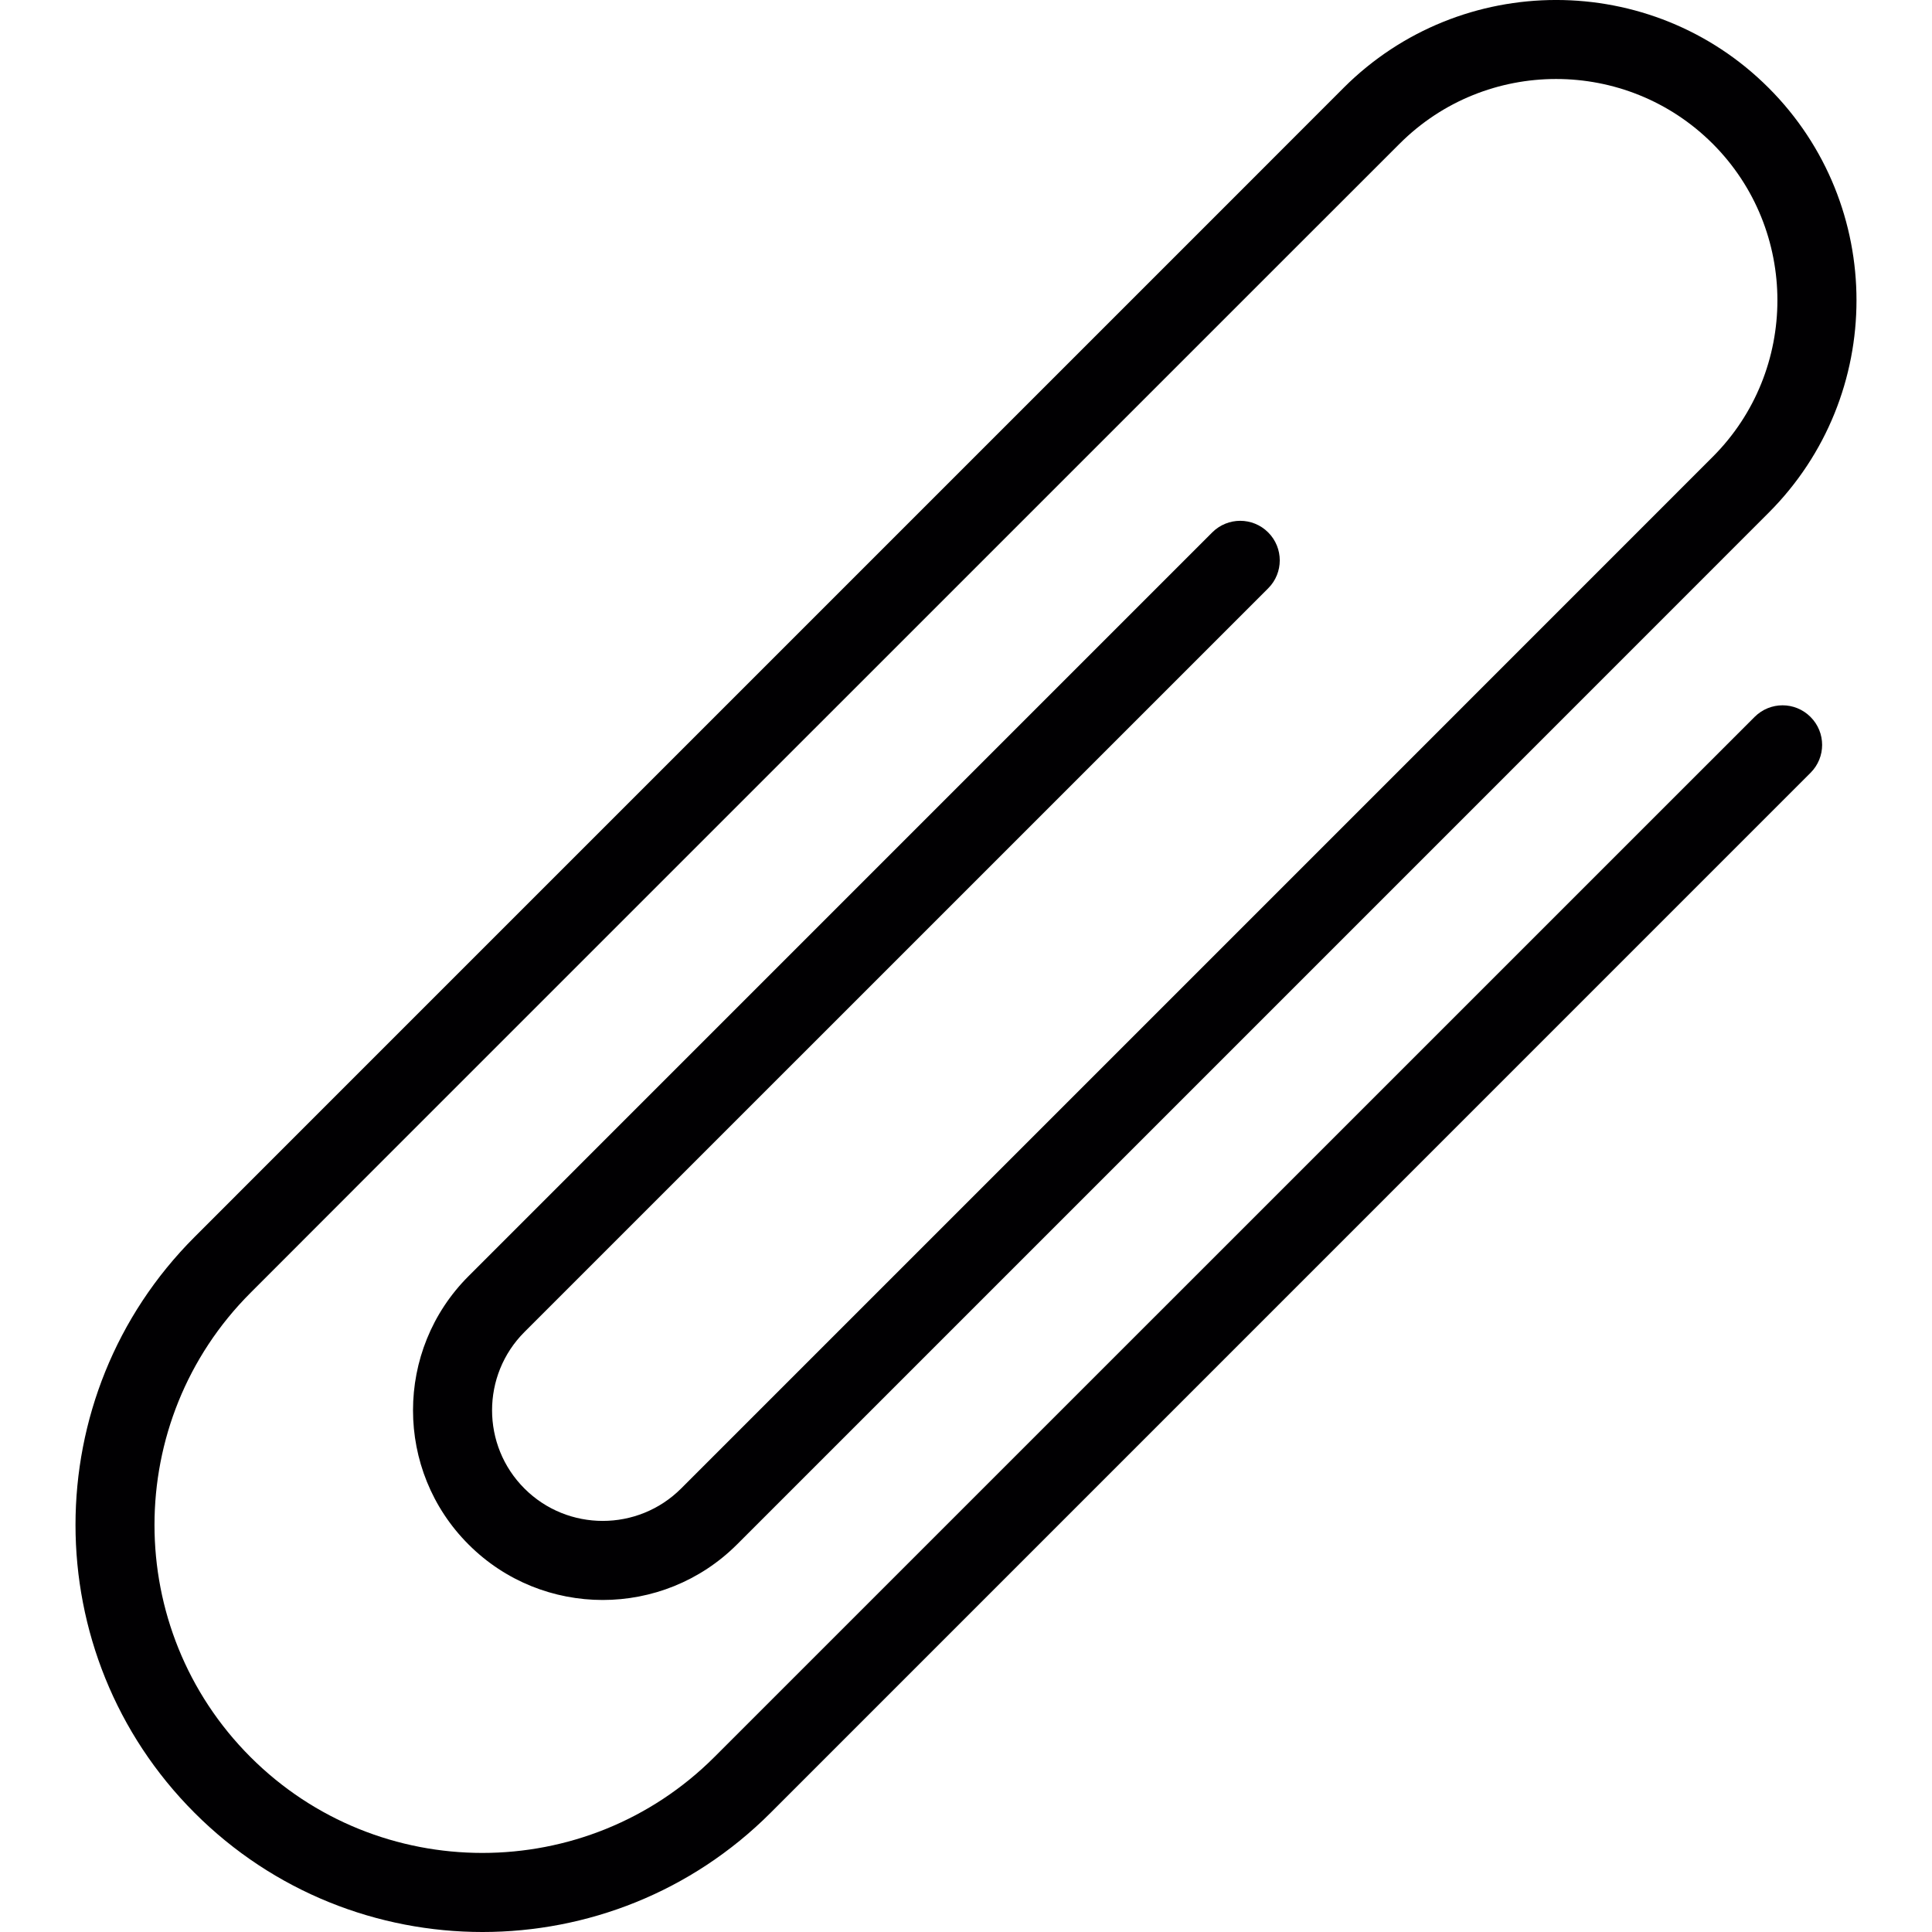
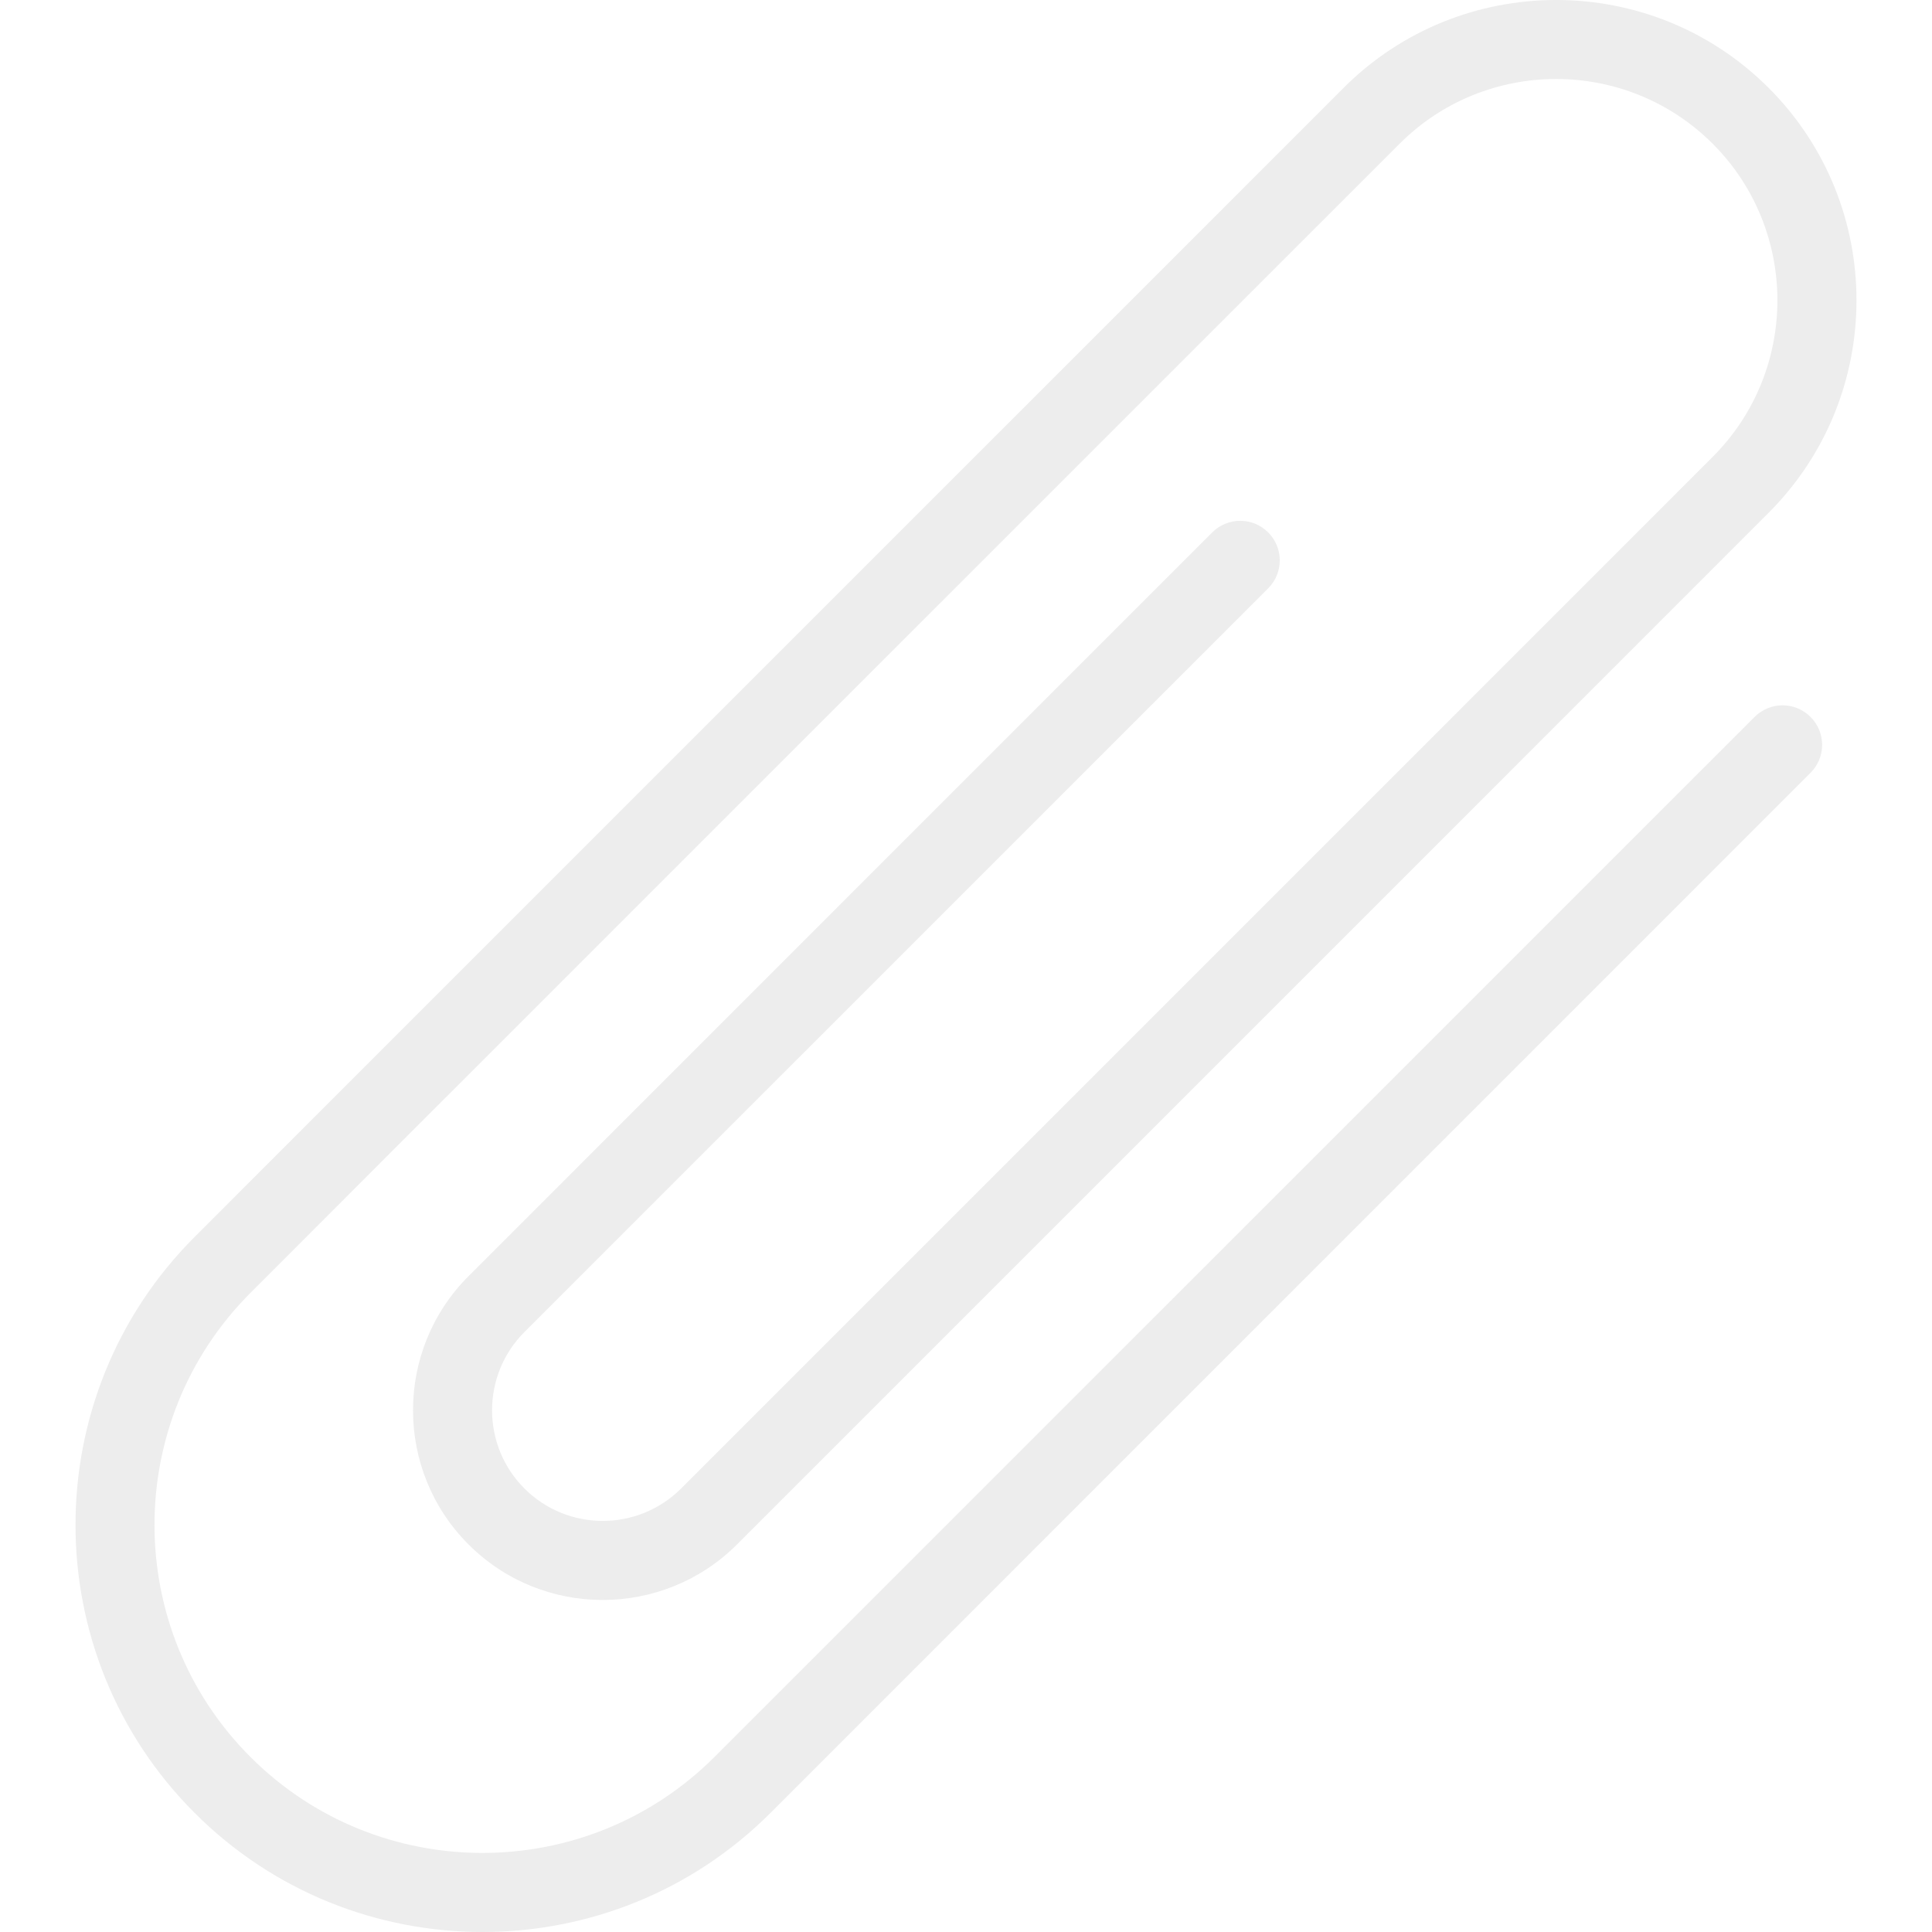
<svg xmlns="http://www.w3.org/2000/svg" version="1.1" id="Capa_1" x="0px" y="0px" viewBox="0 0 197.696 197.696" style="enable-background:new 0 0 197.696 197.696;" xml:space="preserve">
  <g>
-     <path style="fill:#010002;" d="M179.546,73.358L73.111,179.783c-13.095,13.095-34.4,13.095-47.481,0.007   c-13.095-13.095-13.095-34.396,0-47.495l13.725-13.739l92.696-92.689l11.166-11.159c8.829-8.833,23.195-8.833,32.038,0   c8.829,8.836,8.829,23.209,0,32.041L145.79,76.221l-74.383,74.383l-1.714,1.714c-4.42,4.413-11.606,4.42-16.026,0   c-4.42-4.413-4.42-11.599,0-16.019l76.101-76.097c1.582-1.578,1.582-4.141,0-5.723c-1.585-1.582-4.134-1.582-5.723,0   l-76.097,76.101c-7.58,7.573-7.58,19.895,0,27.464c7.566,7.573,19.884,7.566,27.464,0l1.714-1.714l74.383-74.383l29.465-29.472   c11.989-11.989,12-31.494,0-43.487c-11.986-11.986-31.49-11.986-43.487,0l-11.152,11.159L33.64,112.84l-13.725,13.732   c-16.252,16.244-16.252,42.685,0,58.937c16.241,16.252,42.678,16.248,58.929,0L185.265,79.081c1.585-1.578,1.585-4.137,0-5.719   C183.68,71.777,181.131,71.777,179.546,73.358z" />
+     <path style="fill:#ededed;" d="M179.546,73.358L73.111,179.783c-13.095,13.095-34.4,13.095-47.481,0.007   c-13.095-13.095-13.095-34.396,0-47.495l13.725-13.739l92.696-92.689l11.166-11.159c8.829-8.833,23.195-8.833,32.038,0   c8.829,8.836,8.829,23.209,0,32.041L145.79,76.221l-74.383,74.383l-1.714,1.714c-4.42,4.413-11.606,4.42-16.026,0   c-4.42-4.413-4.42-11.599,0-16.019l76.101-76.097c1.582-1.578,1.582-4.141,0-5.723c-1.585-1.582-4.134-1.582-5.723,0   l-76.097,76.101c-7.58,7.573-7.58,19.895,0,27.464c7.566,7.573,19.884,7.566,27.464,0l1.714-1.714l74.383-74.383l29.465-29.472   c11.989-11.989,12-31.494,0-43.487c-11.986-11.986-31.49-11.986-43.487,0l-11.152,11.159L33.64,112.84l-13.725,13.732   c-16.252,16.244-16.252,42.685,0,58.937c16.241,16.252,42.678,16.248,58.929,0L185.265,79.081c1.585-1.578,1.585-4.137,0-5.719   C183.68,71.777,181.131,71.777,179.546,73.358z" />
  </g>
  <g>
</g>
  <g>
</g>
  <g>
</g>
  <g>
</g>
  <g>
</g>
  <g>
</g>
  <g>
</g>
  <g>
</g>
  <g>
</g>
  <g>
</g>
  <g>
</g>
  <g>
</g>
  <g>
</g>
  <g>
</g>
  <g>
</g>
</svg>
